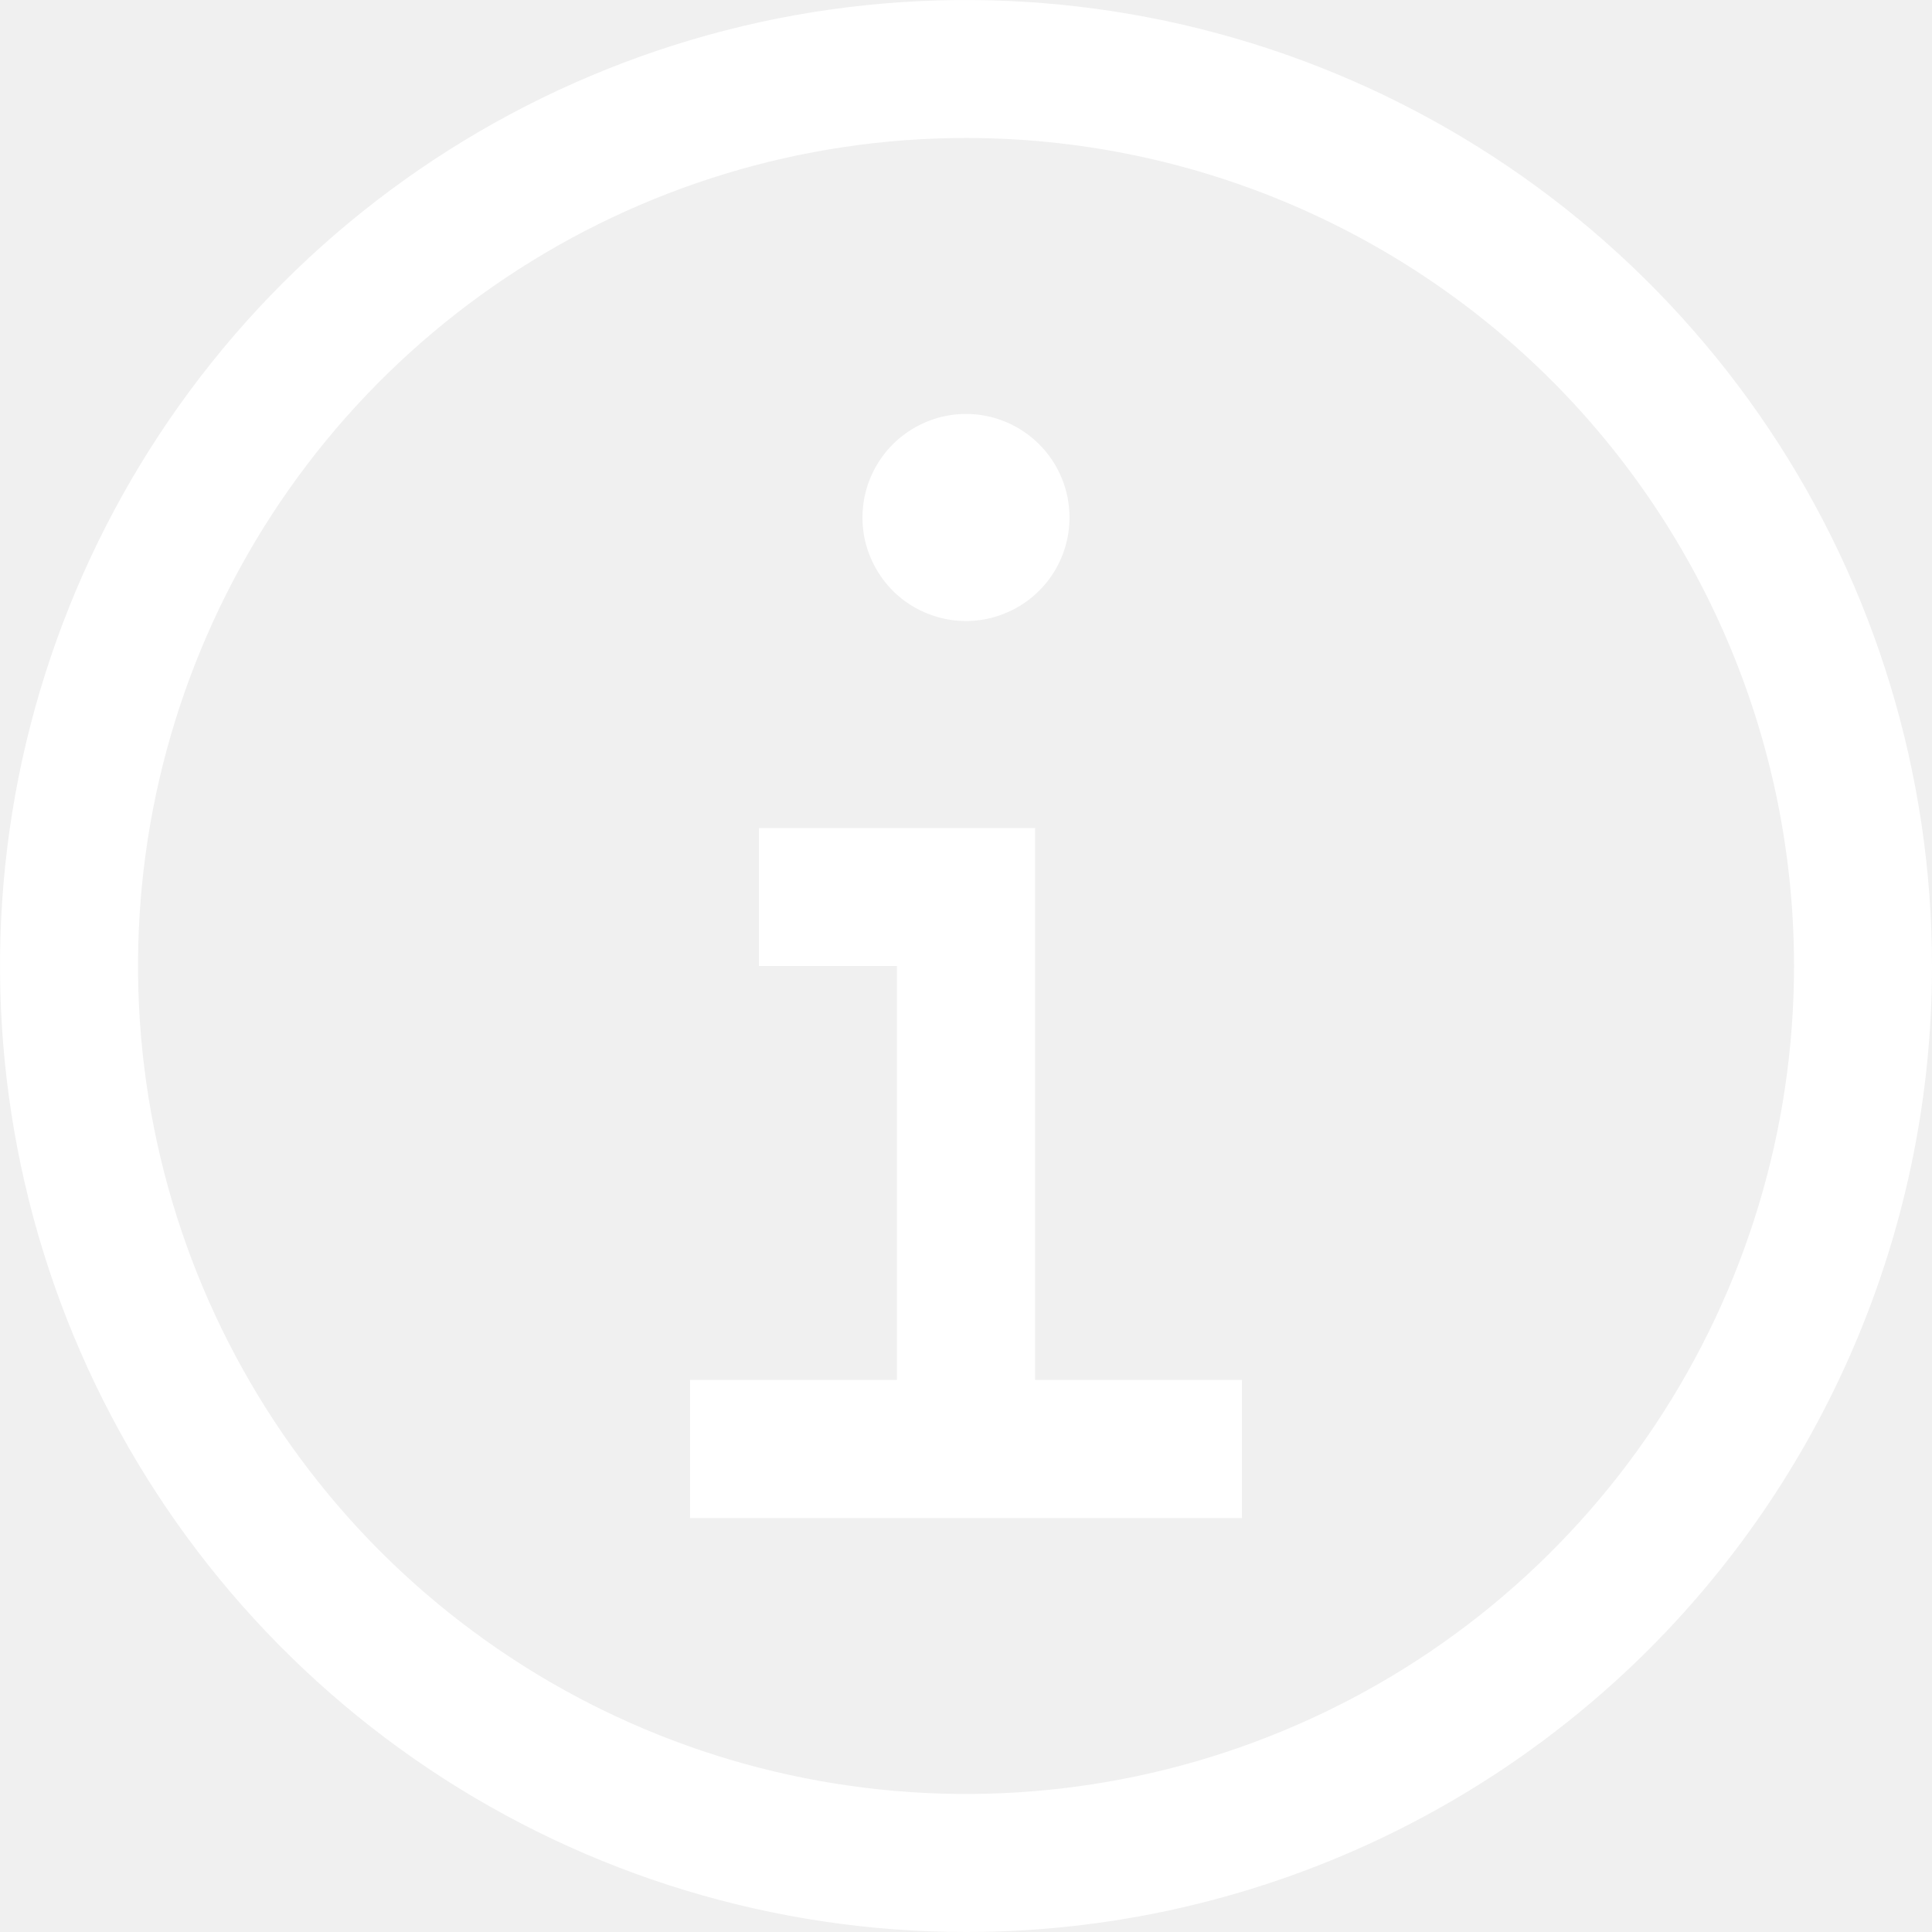
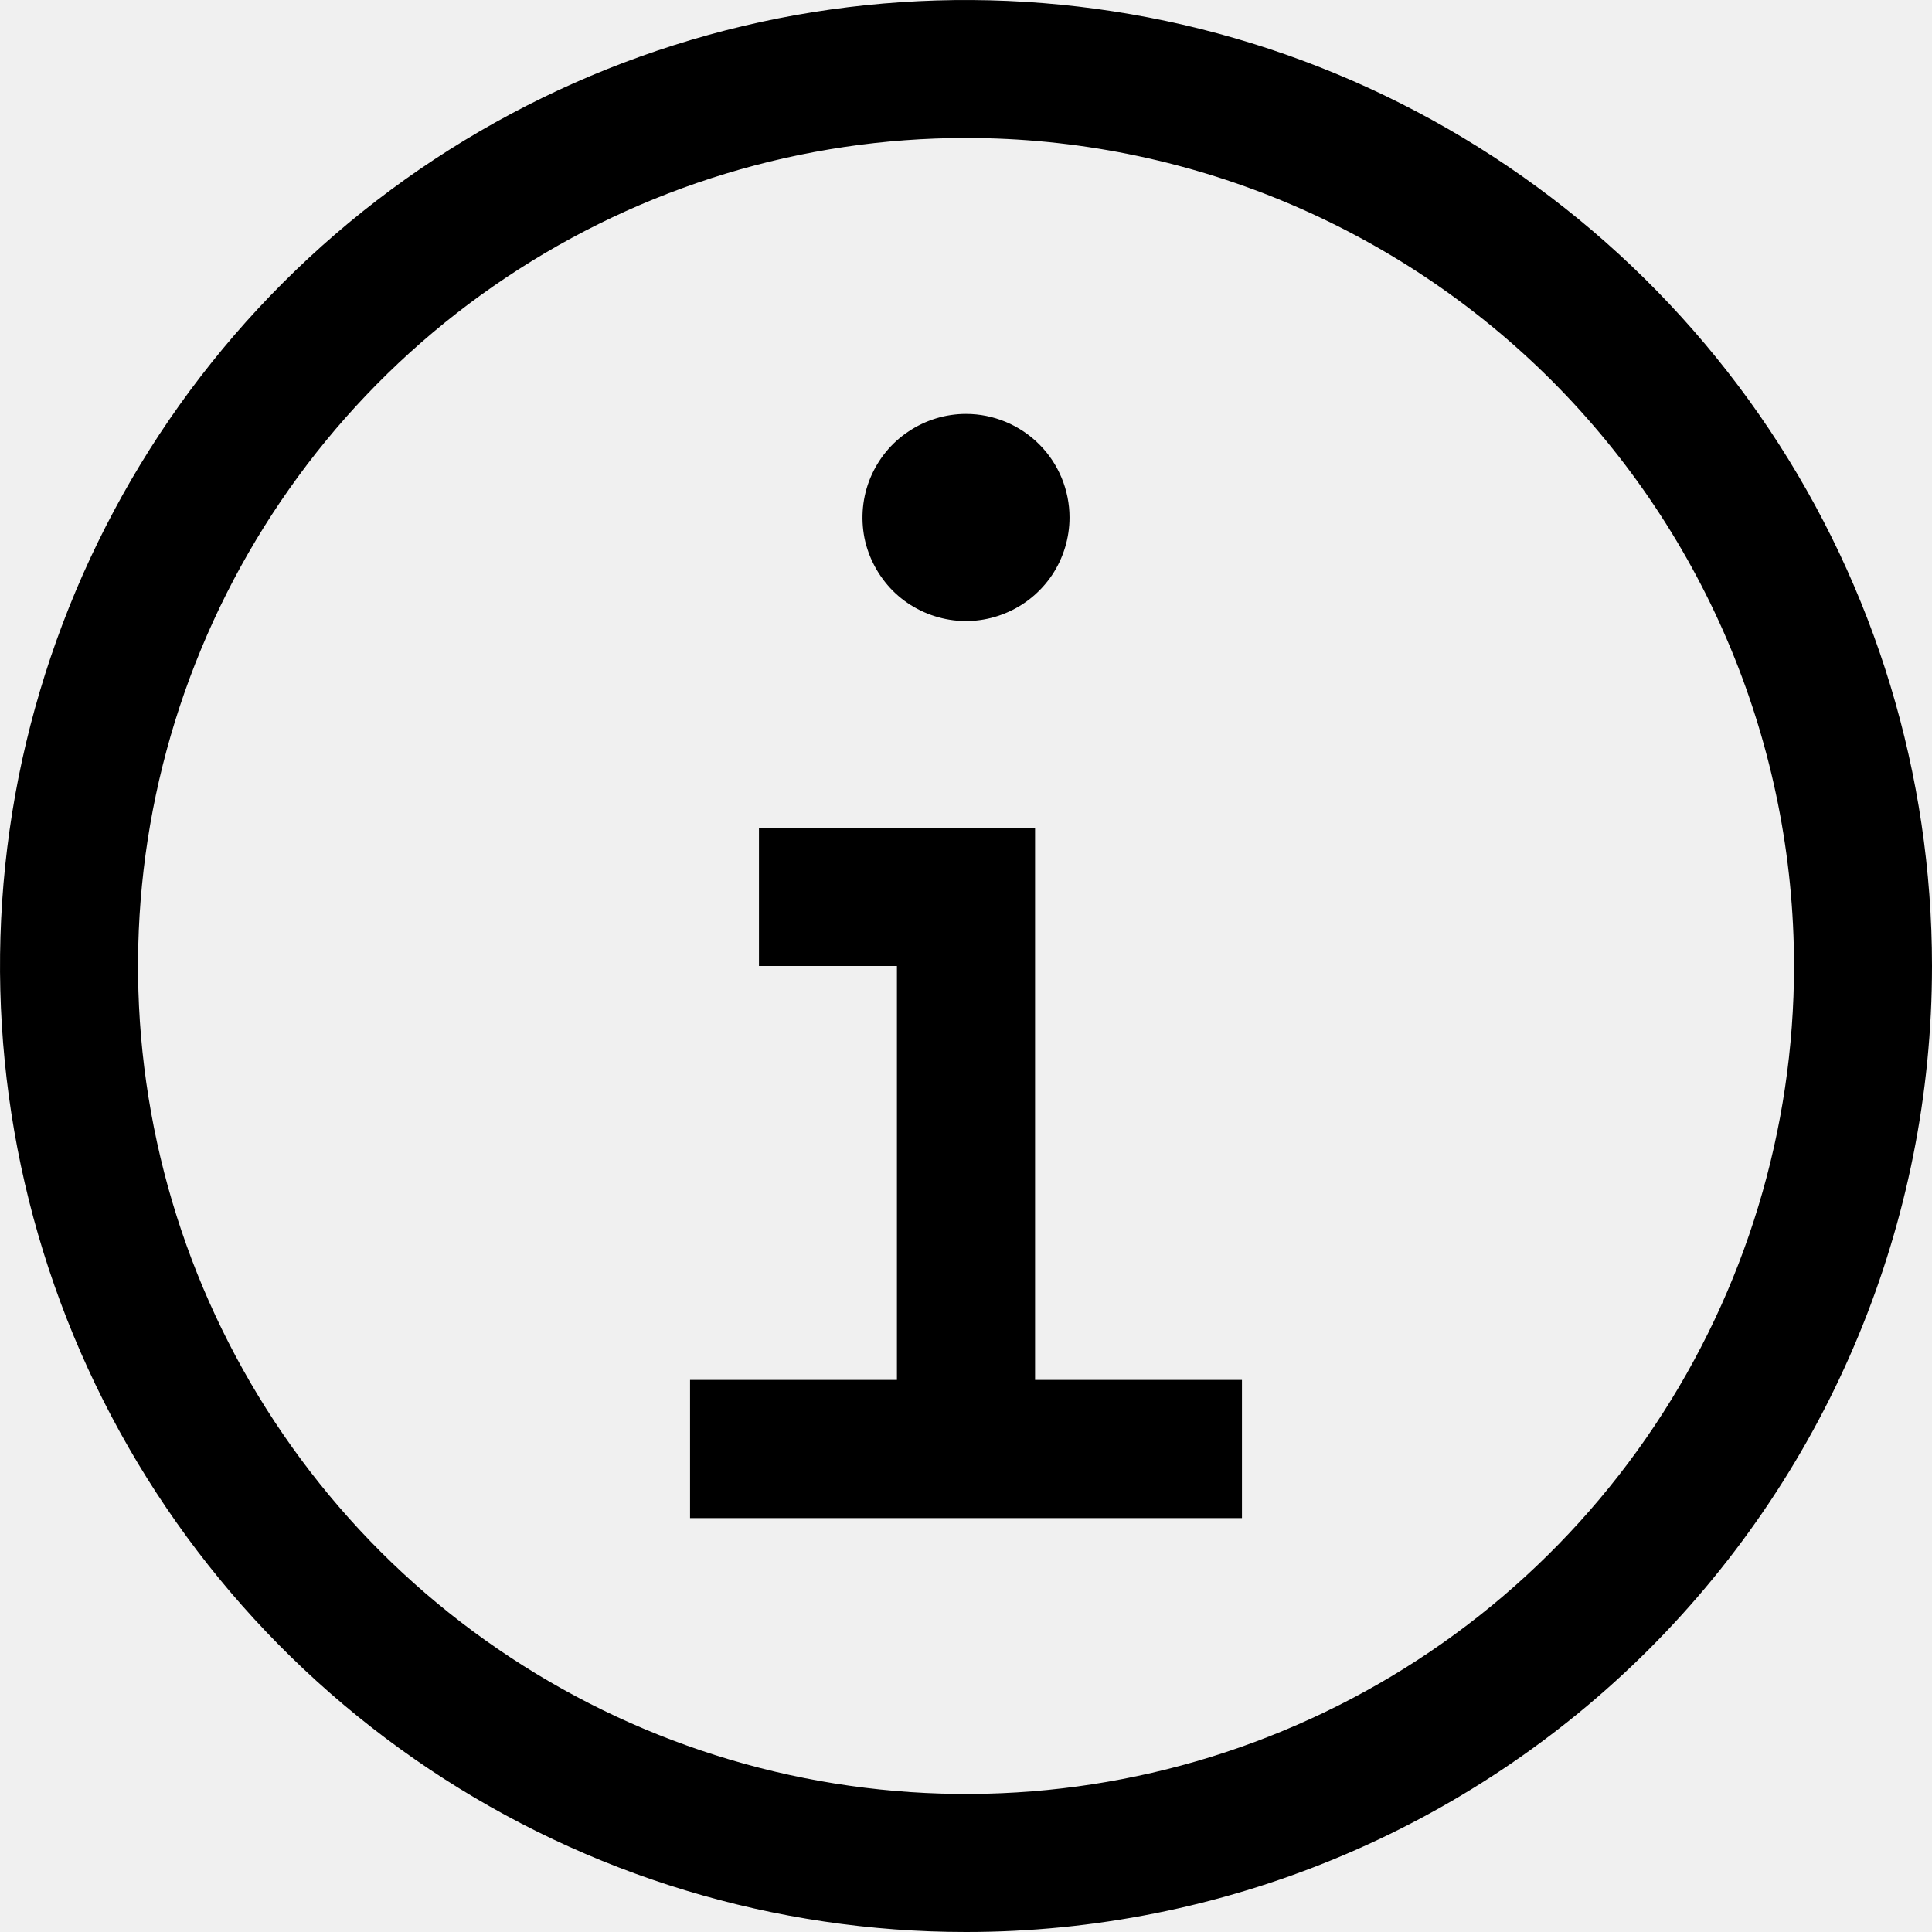
- <svg xmlns="http://www.w3.org/2000/svg" width="12" height="12" viewBox="0 0 12 12" fill="none">
-   <path fill-rule="evenodd" clip-rule="evenodd" d="M2.667 10.989C3.653 11.648 4.813 12 6 12C7.591 12 9.117 11.368 10.243 10.243C11.368 9.117 12 7.591 12 6C12 4.813 11.648 3.653 10.989 2.667C10.329 1.68 9.392 0.911 8.296 0.457C7.2 0.003 5.993 -0.116 4.829 0.115C3.666 0.347 2.596 0.918 1.757 1.757C0.918 2.596 0.347 3.666 0.115 4.829C-0.116 5.993 0.003 7.2 0.457 8.296C0.911 9.392 1.68 10.329 2.667 10.989ZM3.143 1.724C3.989 1.159 4.983 0.857 6 0.857C7.364 0.857 8.672 1.399 9.637 2.363C10.601 3.328 11.143 4.636 11.143 6C11.143 7.017 10.841 8.011 10.276 8.857C9.711 9.703 8.908 10.362 7.968 10.751C7.028 11.141 5.994 11.242 4.997 11.044C3.999 10.846 3.083 10.356 2.363 9.637C1.644 8.917 1.154 8.001 0.956 7.003C0.758 6.006 0.859 4.972 1.249 4.032C1.638 3.092 2.297 2.289 3.143 1.724ZM6 2.571C5.873 2.571 5.749 2.609 5.643 2.68C5.537 2.75 5.455 2.851 5.406 2.968C5.357 3.086 5.345 3.215 5.369 3.34C5.394 3.464 5.456 3.579 5.545 3.669C5.635 3.759 5.75 3.82 5.875 3.845C5.999 3.87 6.129 3.857 6.246 3.808C6.363 3.76 6.464 3.677 6.535 3.571C6.605 3.466 6.643 3.341 6.643 3.214C6.643 3.044 6.575 2.88 6.455 2.76C6.334 2.639 6.17 2.571 6 2.571ZM6.429 8.571V5.143H4.714V6H5.571V8.571H4.286V9.429H7.714V8.571H6.429Z" fill="white" />
+ <svg xmlns="http://www.w3.org/2000/svg" width="12" height="12" viewBox="0 0 12 12" fill="currentColor">
+   <path fill-rule="evenodd" clip-rule="evenodd" d="M2.667 10.989C3.653 11.648 4.813 12 6 12C7.591 12 9.117 11.368 10.243 10.243C11.368 9.117 12 7.591 12 6C12 4.813 11.648 3.653 10.989 2.667C10.329 1.68 9.392 0.911 8.296 0.457C7.2 0.003 5.993 -0.116 4.829 0.115C3.666 0.347 2.596 0.918 1.757 1.757C0.918 2.596 0.347 3.666 0.115 4.829C-0.116 5.993 0.003 7.2 0.457 8.296C0.911 9.392 1.68 10.329 2.667 10.989ZM3.143 1.724C3.989 1.159 4.983 0.857 6 0.857C7.364 0.857 8.672 1.399 9.637 2.363C10.601 3.328 11.143 4.636 11.143 6C11.143 7.017 10.841 8.011 10.276 8.857C9.711 9.703 8.908 10.362 7.968 10.751C7.028 11.141 5.994 11.242 4.997 11.044C3.999 10.846 3.083 10.356 2.363 9.637C1.644 8.917 1.154 8.001 0.956 7.003C0.758 6.006 0.859 4.972 1.249 4.032C1.638 3.092 2.297 2.289 3.143 1.724ZM6 2.571C5.873 2.571 5.749 2.609 5.643 2.68C5.537 2.75 5.455 2.851 5.406 2.968C5.357 3.086 5.345 3.215 5.369 3.34C5.394 3.464 5.456 3.579 5.545 3.669C5.635 3.759 5.75 3.82 5.875 3.845C5.999 3.87 6.129 3.857 6.246 3.808C6.363 3.76 6.464 3.677 6.535 3.571C6.605 3.466 6.643 3.341 6.643 3.214C6.643 3.044 6.575 2.88 6.455 2.76C6.334 2.639 6.17 2.571 6 2.571ZM6.429 8.571V5.143H4.714V6H5.571V8.571H4.286V9.429H7.714V8.571H6.429Z" fill="currentColor" />
</svg>
